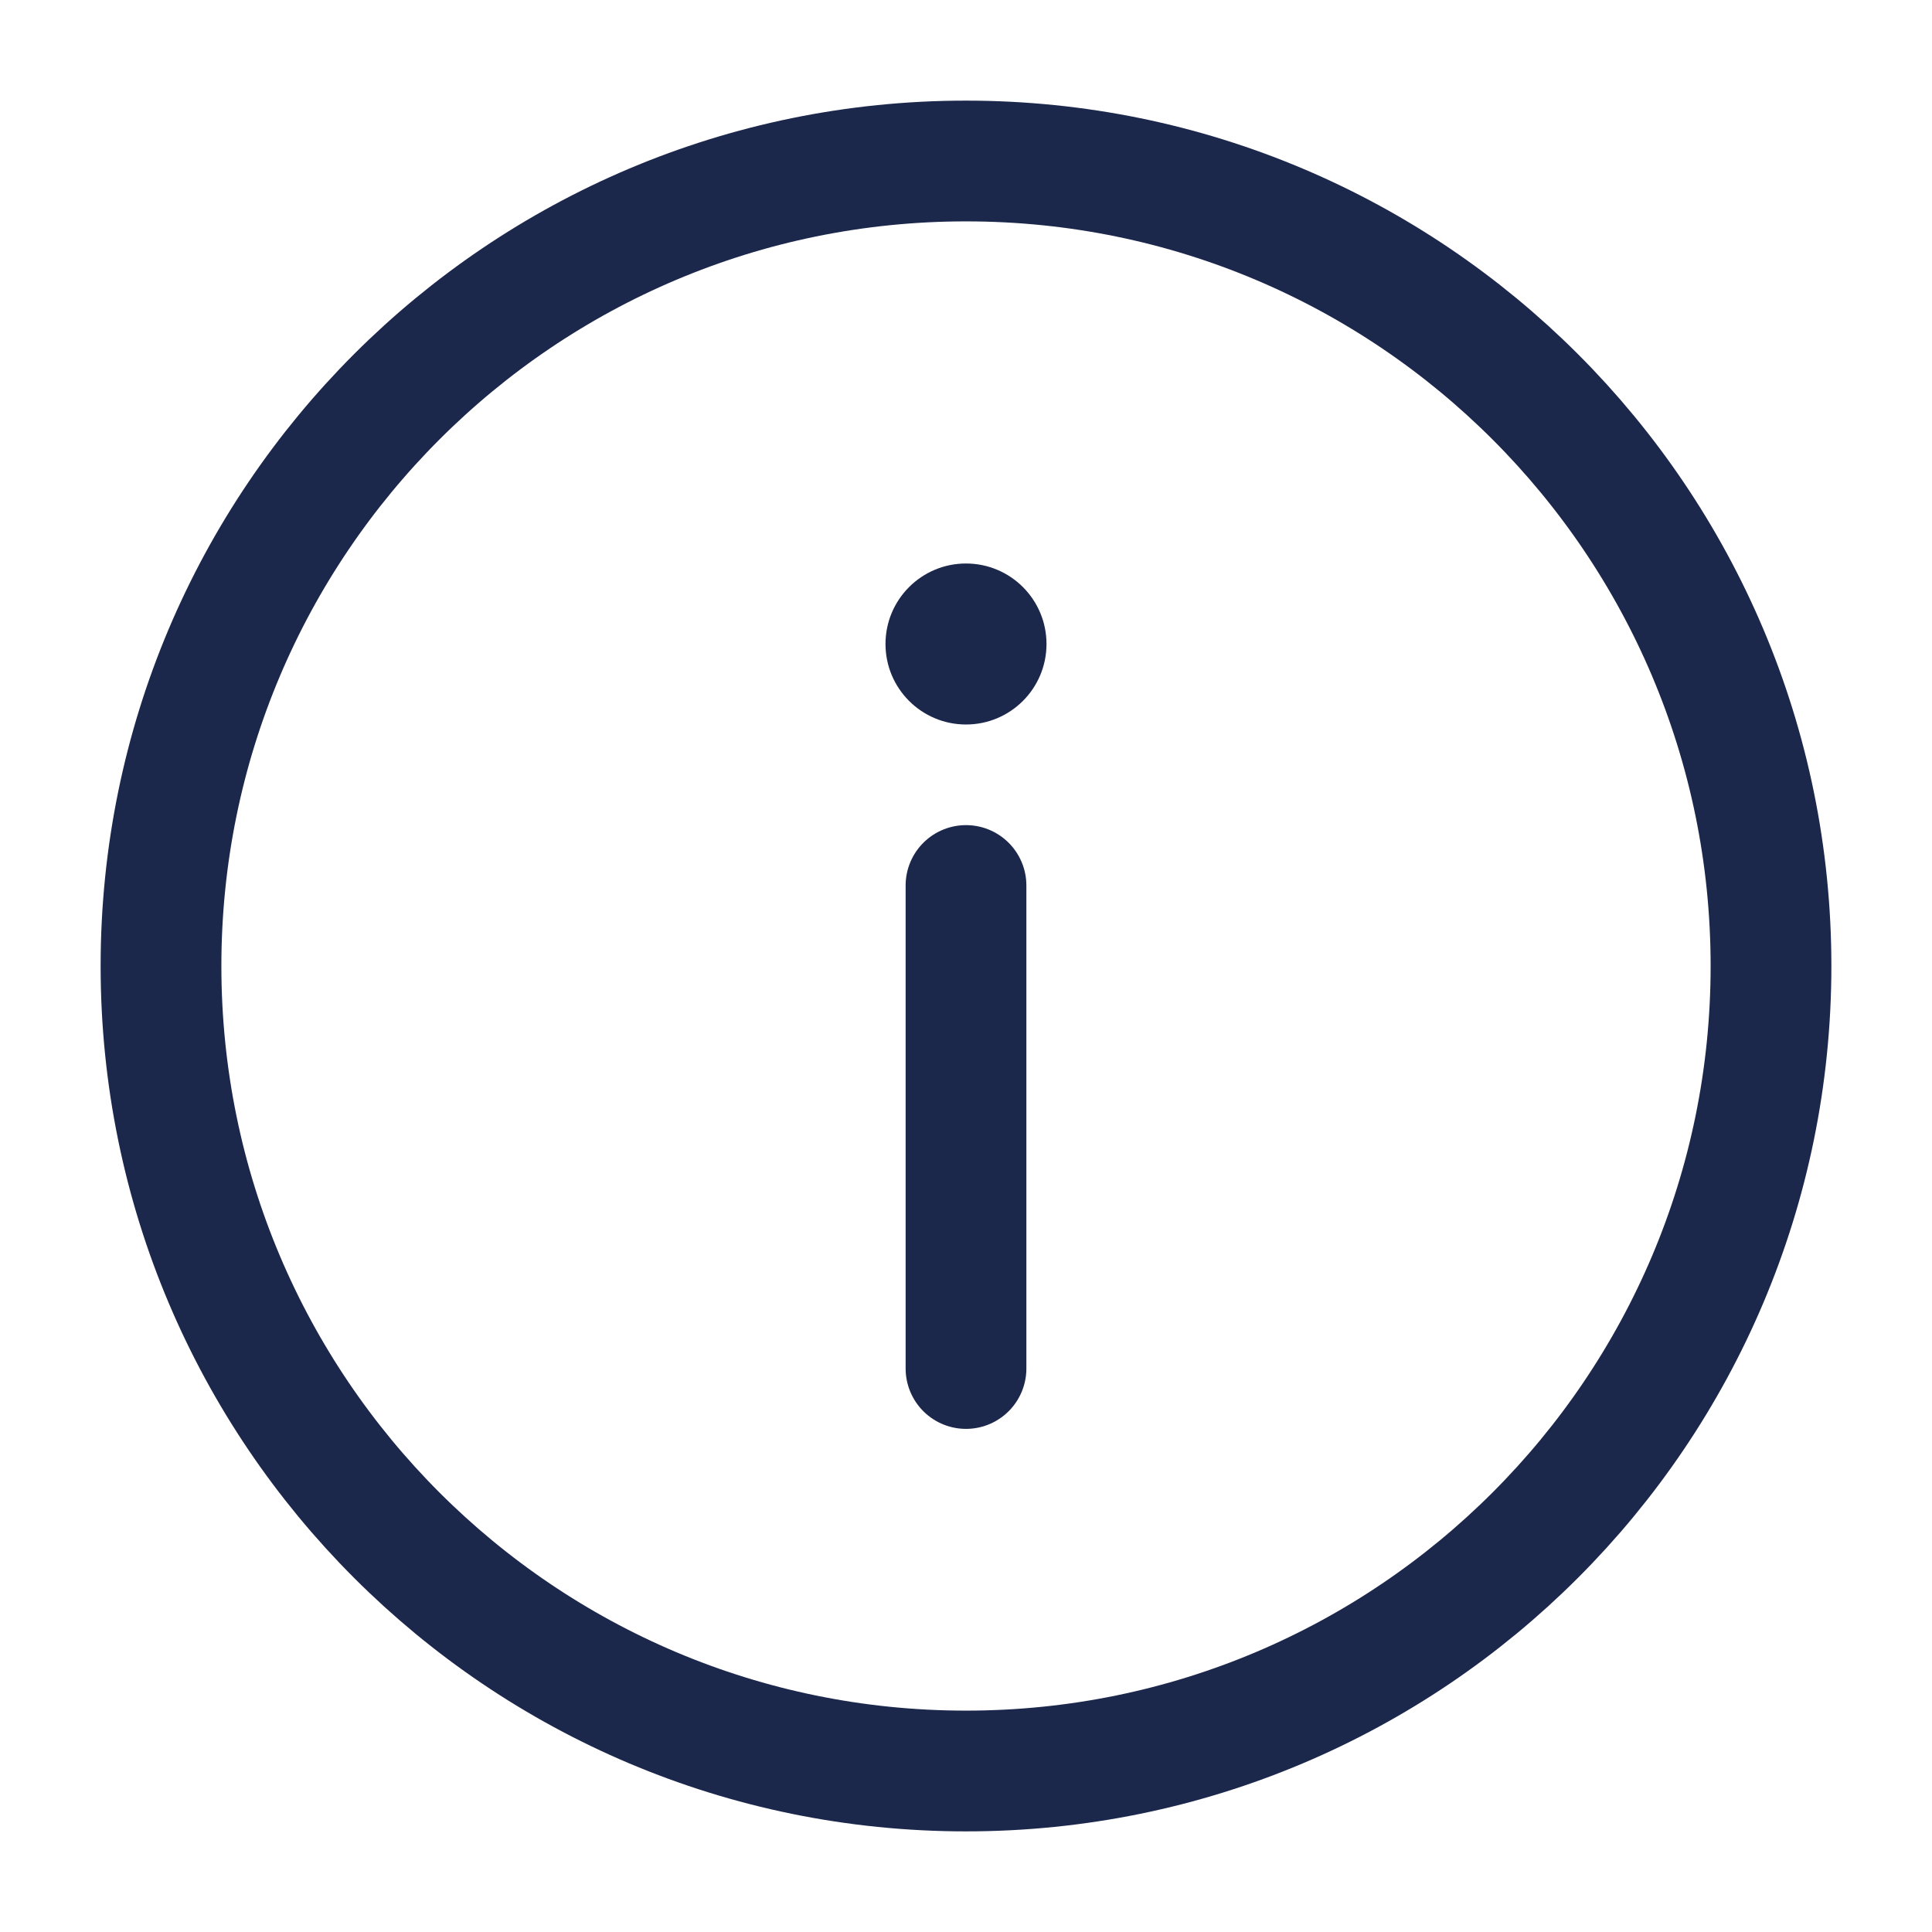
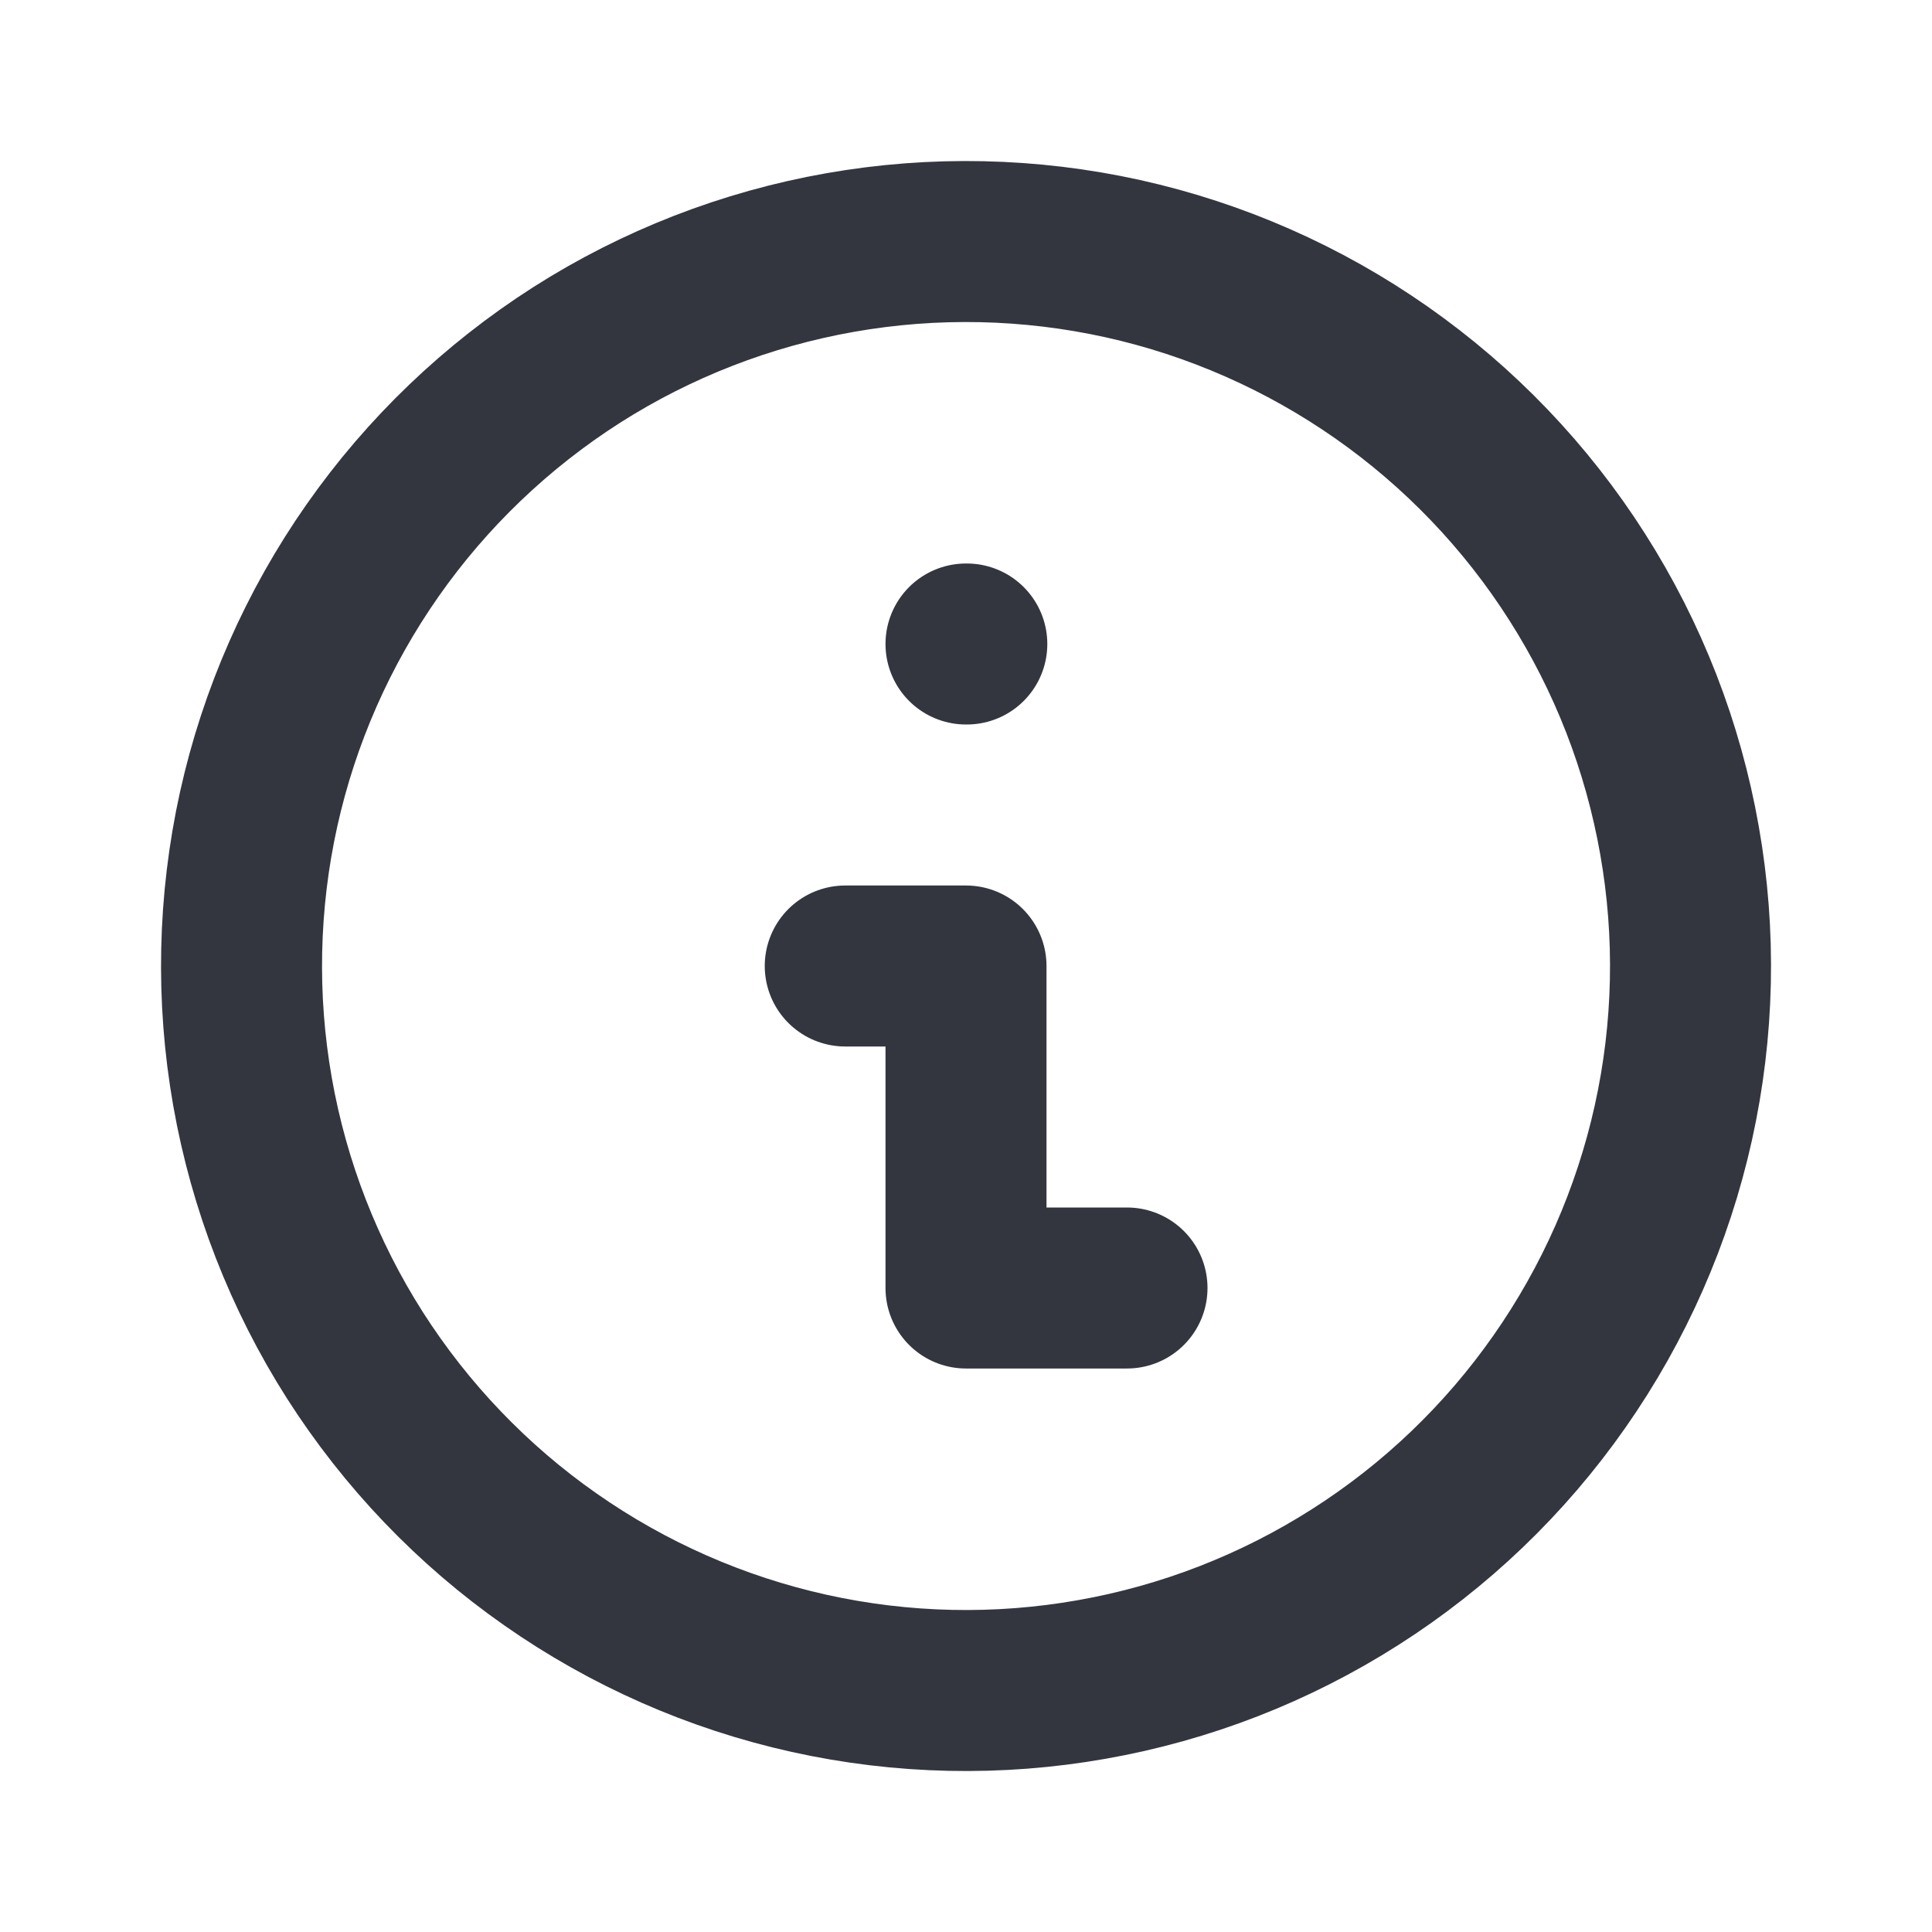
- <svg xmlns="http://www.w3.org/2000/svg" viewBox="0 0 24 24" fill="none">
-   <g id="SVGRepo_bgCarrier" stroke-width="0" />
-   <g id="SVGRepo_tracerCarrier" stroke-linecap="round" stroke-linejoin="round" />
-   <g id="SVGRepo_iconCarrier">
-     <circle cx="12" cy="12" r="10" stroke="#1C274C" stroke-width="1.5" />
-     <path d="M12 17V11" stroke="#1C274C" stroke-width="1.5" stroke-linecap="round" />
-     <circle cx="1" cy="1" r="1" transform="matrix(1 0 0 -1 11 9)" fill="#1C274C" />
-   </g>
+ <svg xmlns="http://www.w3.org/2000/svg" width="800px" height="800px" viewBox="0 0 24 24" fill="none">
+   <path d="M10.5 12H12V16H14M12 8H12.01M13.563 20.863C14.727 20.658 15.839 20.226 16.836 19.59C17.832 18.956 18.695 18.13 19.372 17.162C20.05 16.194 20.531 15.102 20.787 13.948C21.043 12.794 21.069 11.601 20.863 10.437C20.658 9.273 20.226 8.161 19.59 7.164C18.956 6.168 18.13 5.306 17.162 4.628C16.194 3.95 15.102 3.469 13.948 3.213C12.794 2.958 11.601 2.932 10.437 3.137C9.273 3.342 8.161 3.774 7.164 4.409C6.168 5.045 5.306 5.87 4.628 6.838C3.95 7.806 3.469 8.898 3.213 10.052C2.958 11.206 2.932 12.399 3.137 13.563C3.342 14.727 3.774 15.839 4.409 16.836C5.045 17.832 5.87 18.695 6.838 19.372C7.806 20.05 8.898 20.531 10.052 20.787C11.206 21.043 12.399 21.069 13.563 20.863Z" stroke="#33363F" stroke-width="2" stroke-linecap="round" stroke-linejoin="round" />
</svg>
